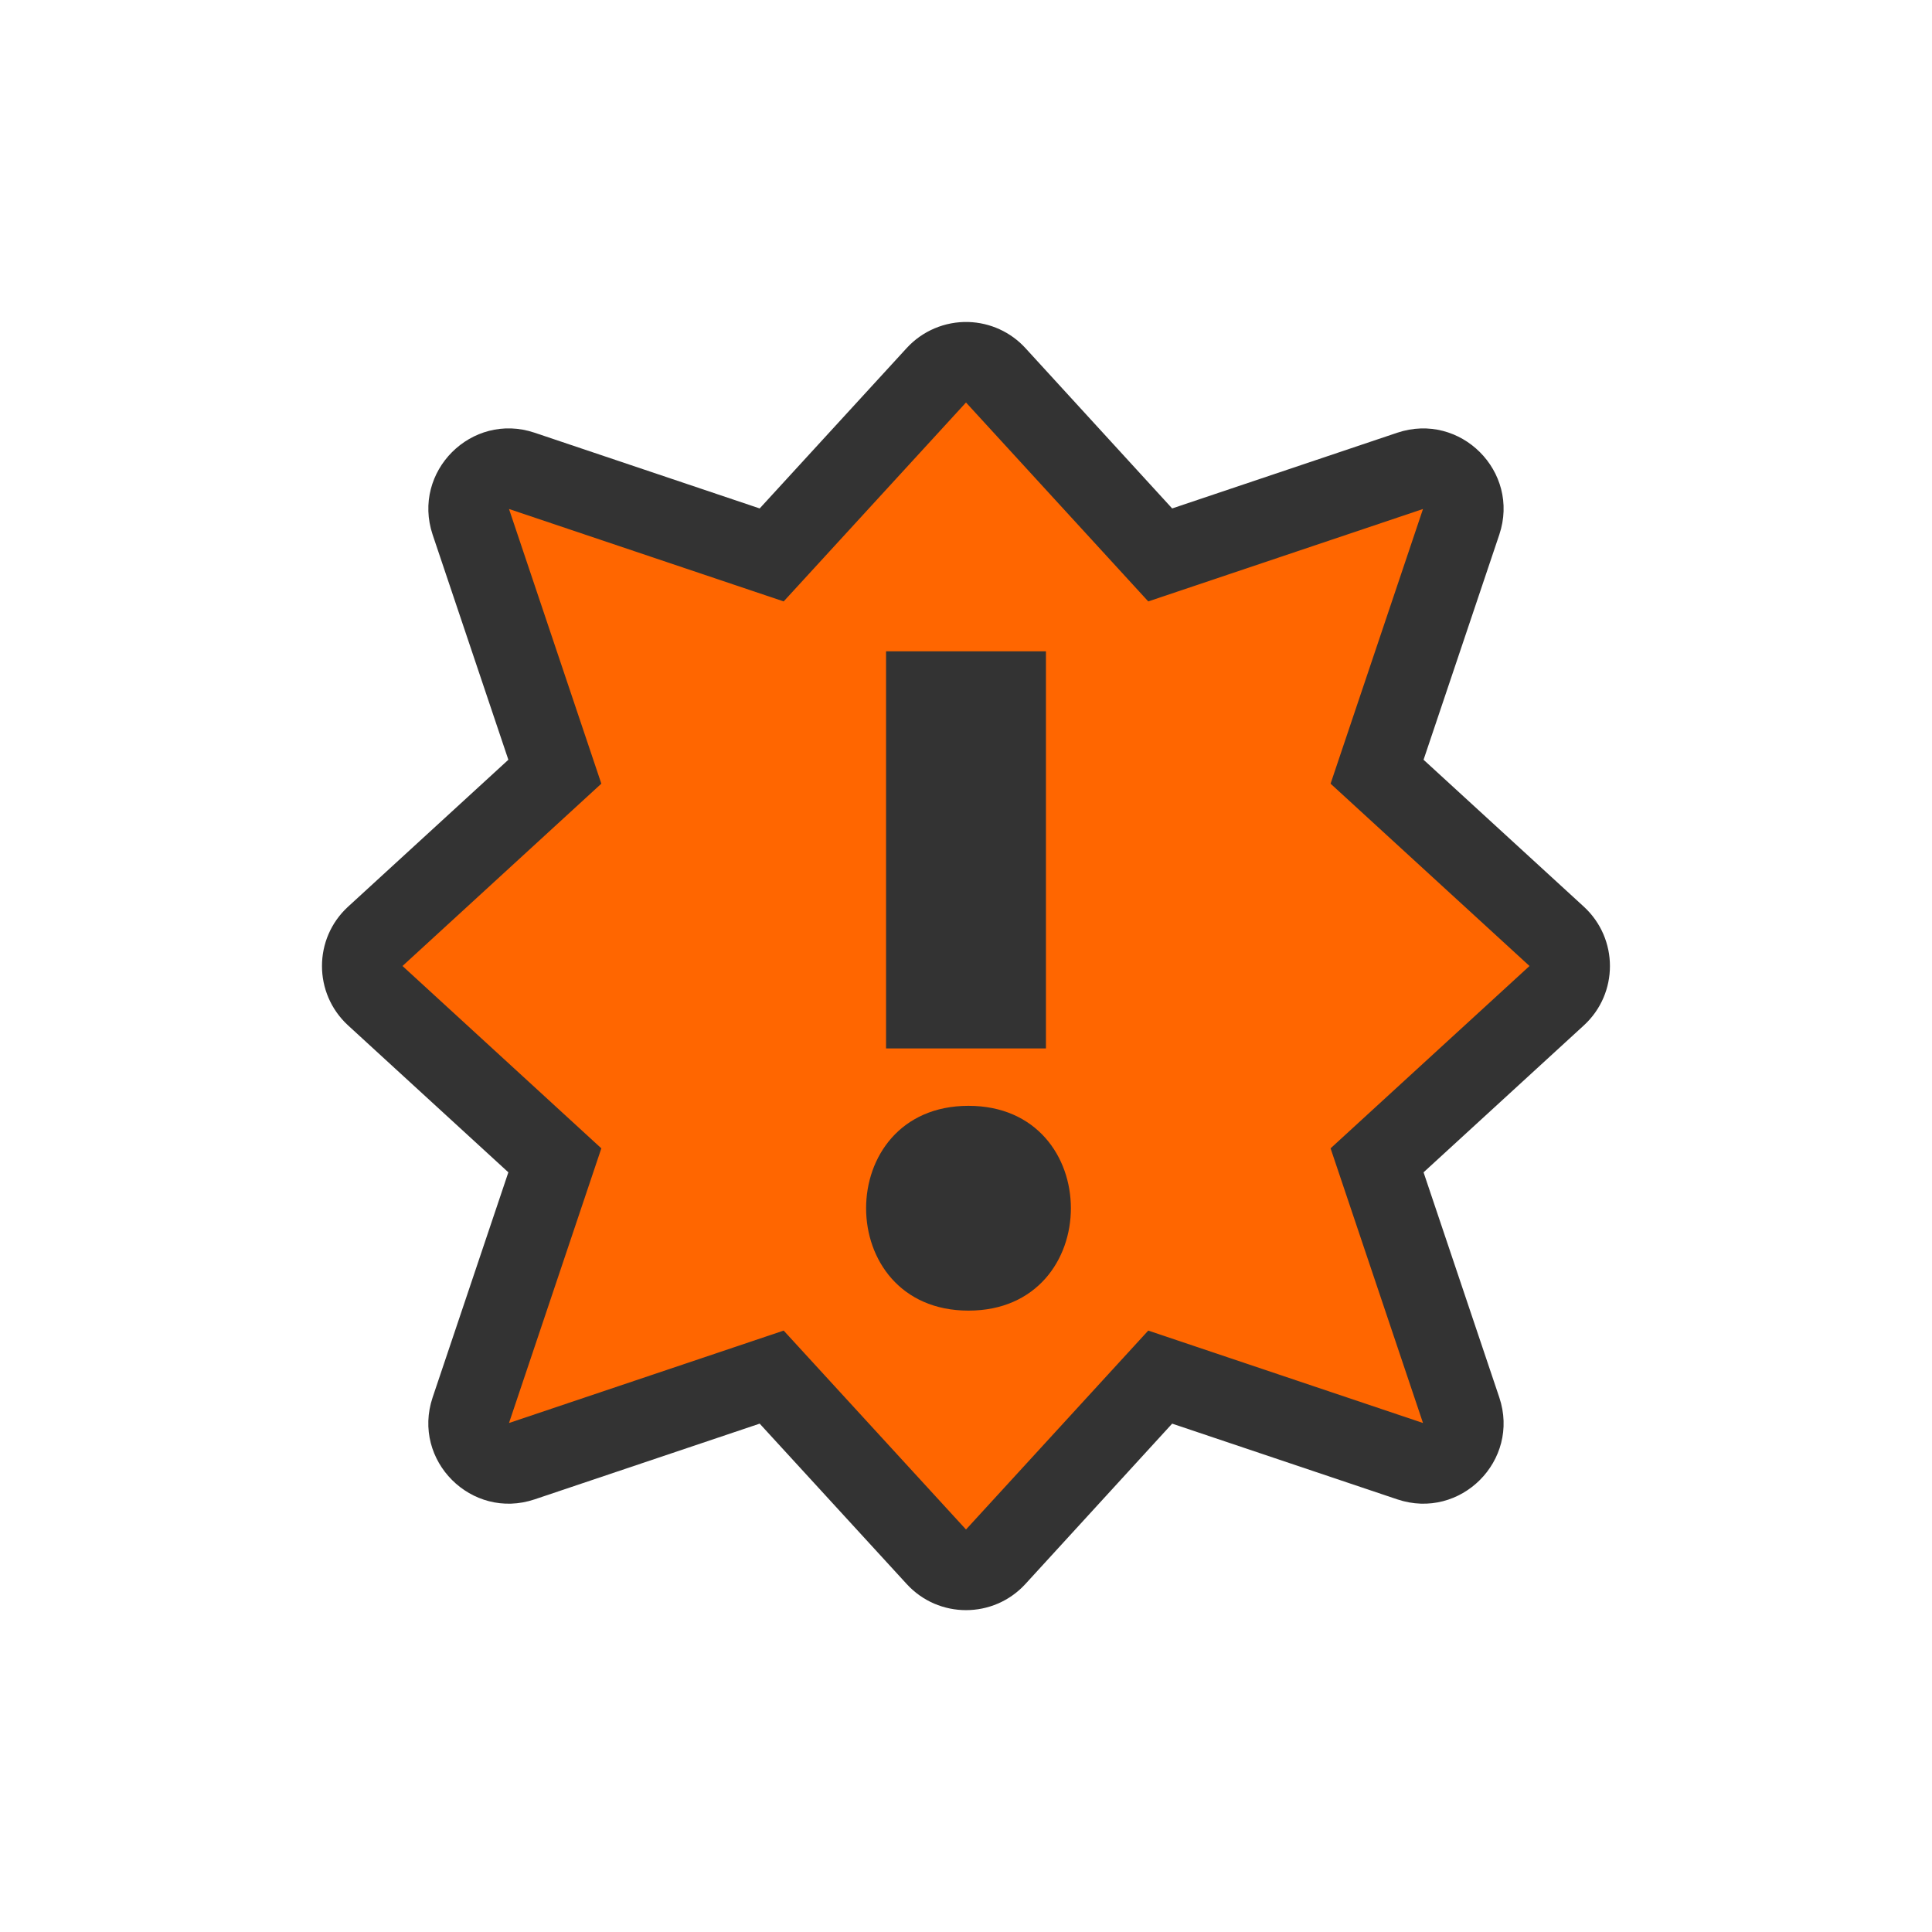
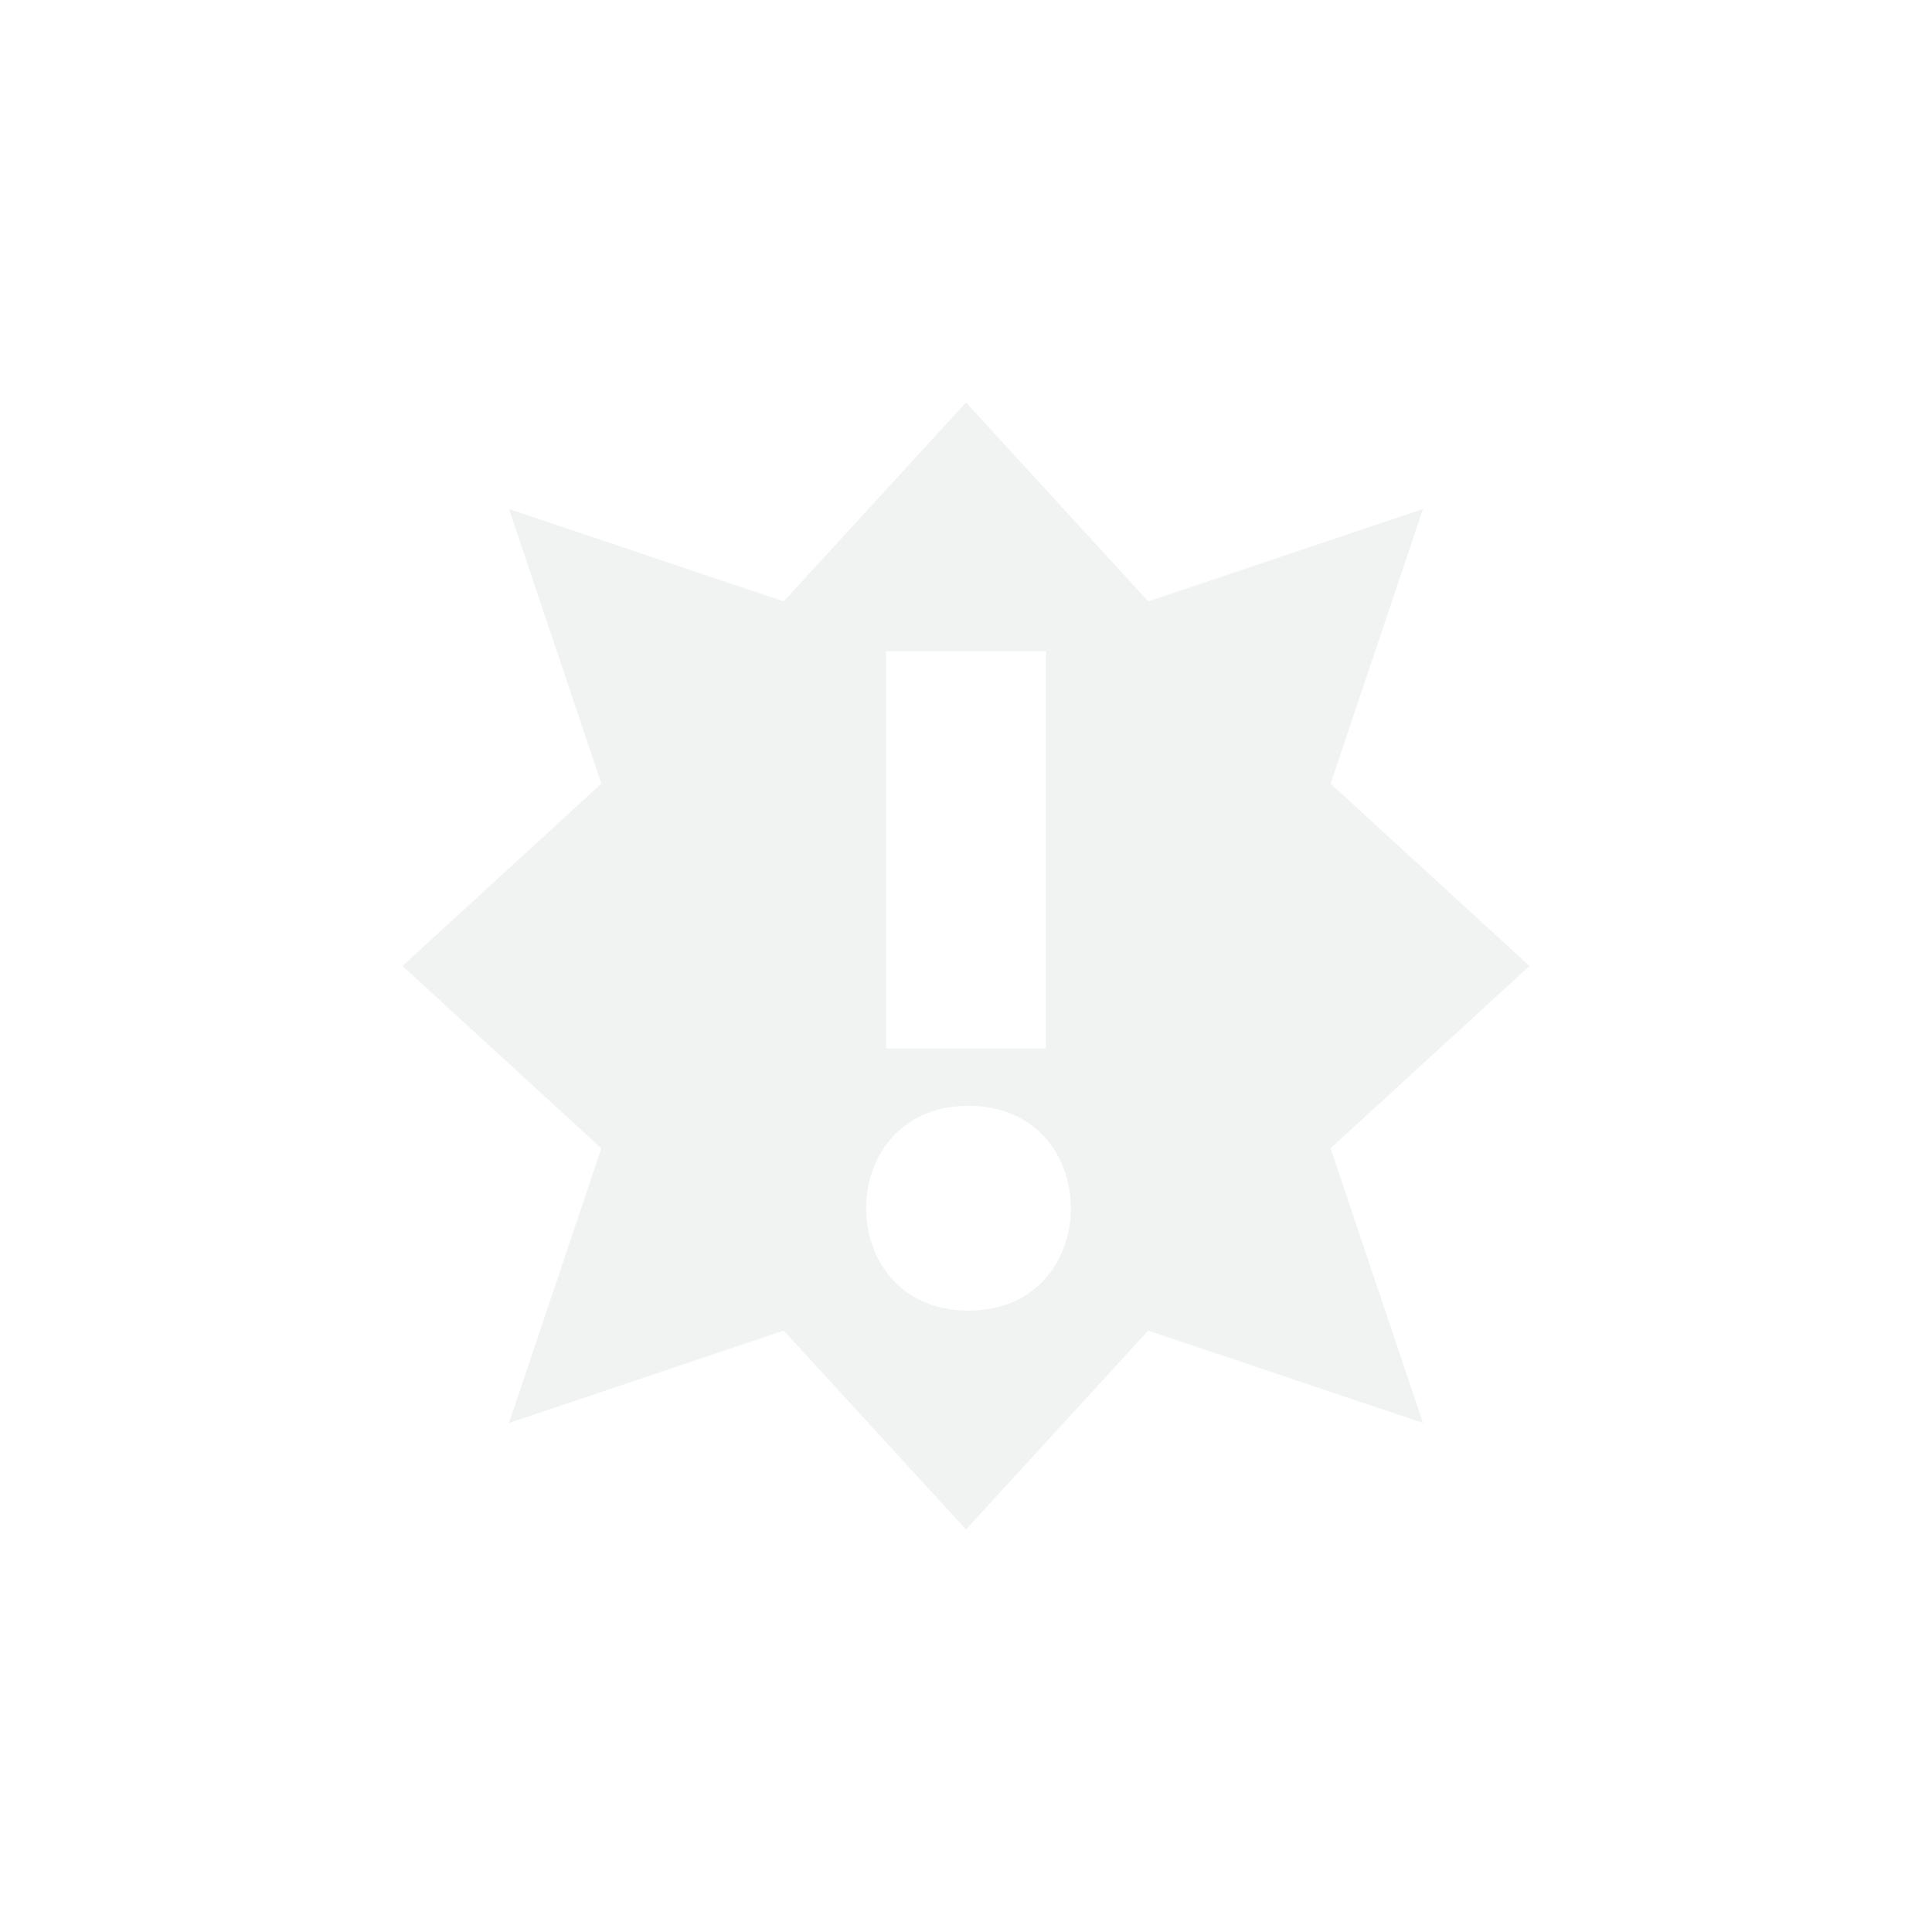
<svg xmlns="http://www.w3.org/2000/svg" version="1.1" viewBox="-4 -4 24 24">
-   <path d="m8.029 0c-0.29-0.008-0.57 0.11-0.766 0.324l-1.826 1.992-2.797-0.941c-0.782-0.262-1.527 0.483-1.266 1.266l0.941 2.797-1.992 1.826c-0.431 0.396-0.431 1.076 0 1.473l1.992 1.826-0.941 2.797c-0.262 0.783 0.483 1.528 1.266 1.266l2.797-0.941 1.826 1.992c0.396 0.433 1.078 0.433 1.475 0l1.823-1.992 2.798 0.941c0.783 0.262 1.528-0.483 1.266-1.266l-0.941-2.797 1.992-1.826c0.431-0.396 0.431-1.076 0-1.473l-1.992-1.826 0.941-2.797c0.262-0.782-0.483-1.527-1.266-1.266l-2.798 0.941-1.823-1.992c-0.183-0.2-0.439-0.316-0.709-0.324z" fill-rule="evenodd" fill="#333" />
-   <path d="m8 1-2.265 2.471-3.412-1.148 1.147 3.412-2.47 2.265 2.47 2.265-1.147 3.412 3.412-1.148 2.265 2.471 2.264-2.471 3.413 1.148-1.148-3.412 2.471-2.265-2.471-2.265 1.148-3.412-3.413 1.148zm-0.993 3.091h1.986v4.933h-1.986zm1.024 5.646c1.696 0 1.696 2.544 0 2.544s-1.696-2.544 0-2.544z" fill-rule="evenodd" class="warning" fill="#f60" />
+   <path d="m8 1-2.265 2.471-3.412-1.148 1.147 3.412-2.47 2.265 2.47 2.265-1.147 3.412 3.412-1.148 2.265 2.471 2.264-2.471 3.413 1.148-1.148-3.412 2.471-2.265-2.471-2.265 1.148-3.412-3.413 1.148zm-0.993 3.091h1.986v4.933h-1.986zm1.024 5.646c1.696 0 1.696 2.544 0 2.544s-1.696-2.544 0-2.544z" fill-rule="evenodd" class="warning" fill="#f1f2f2" />
</svg>
